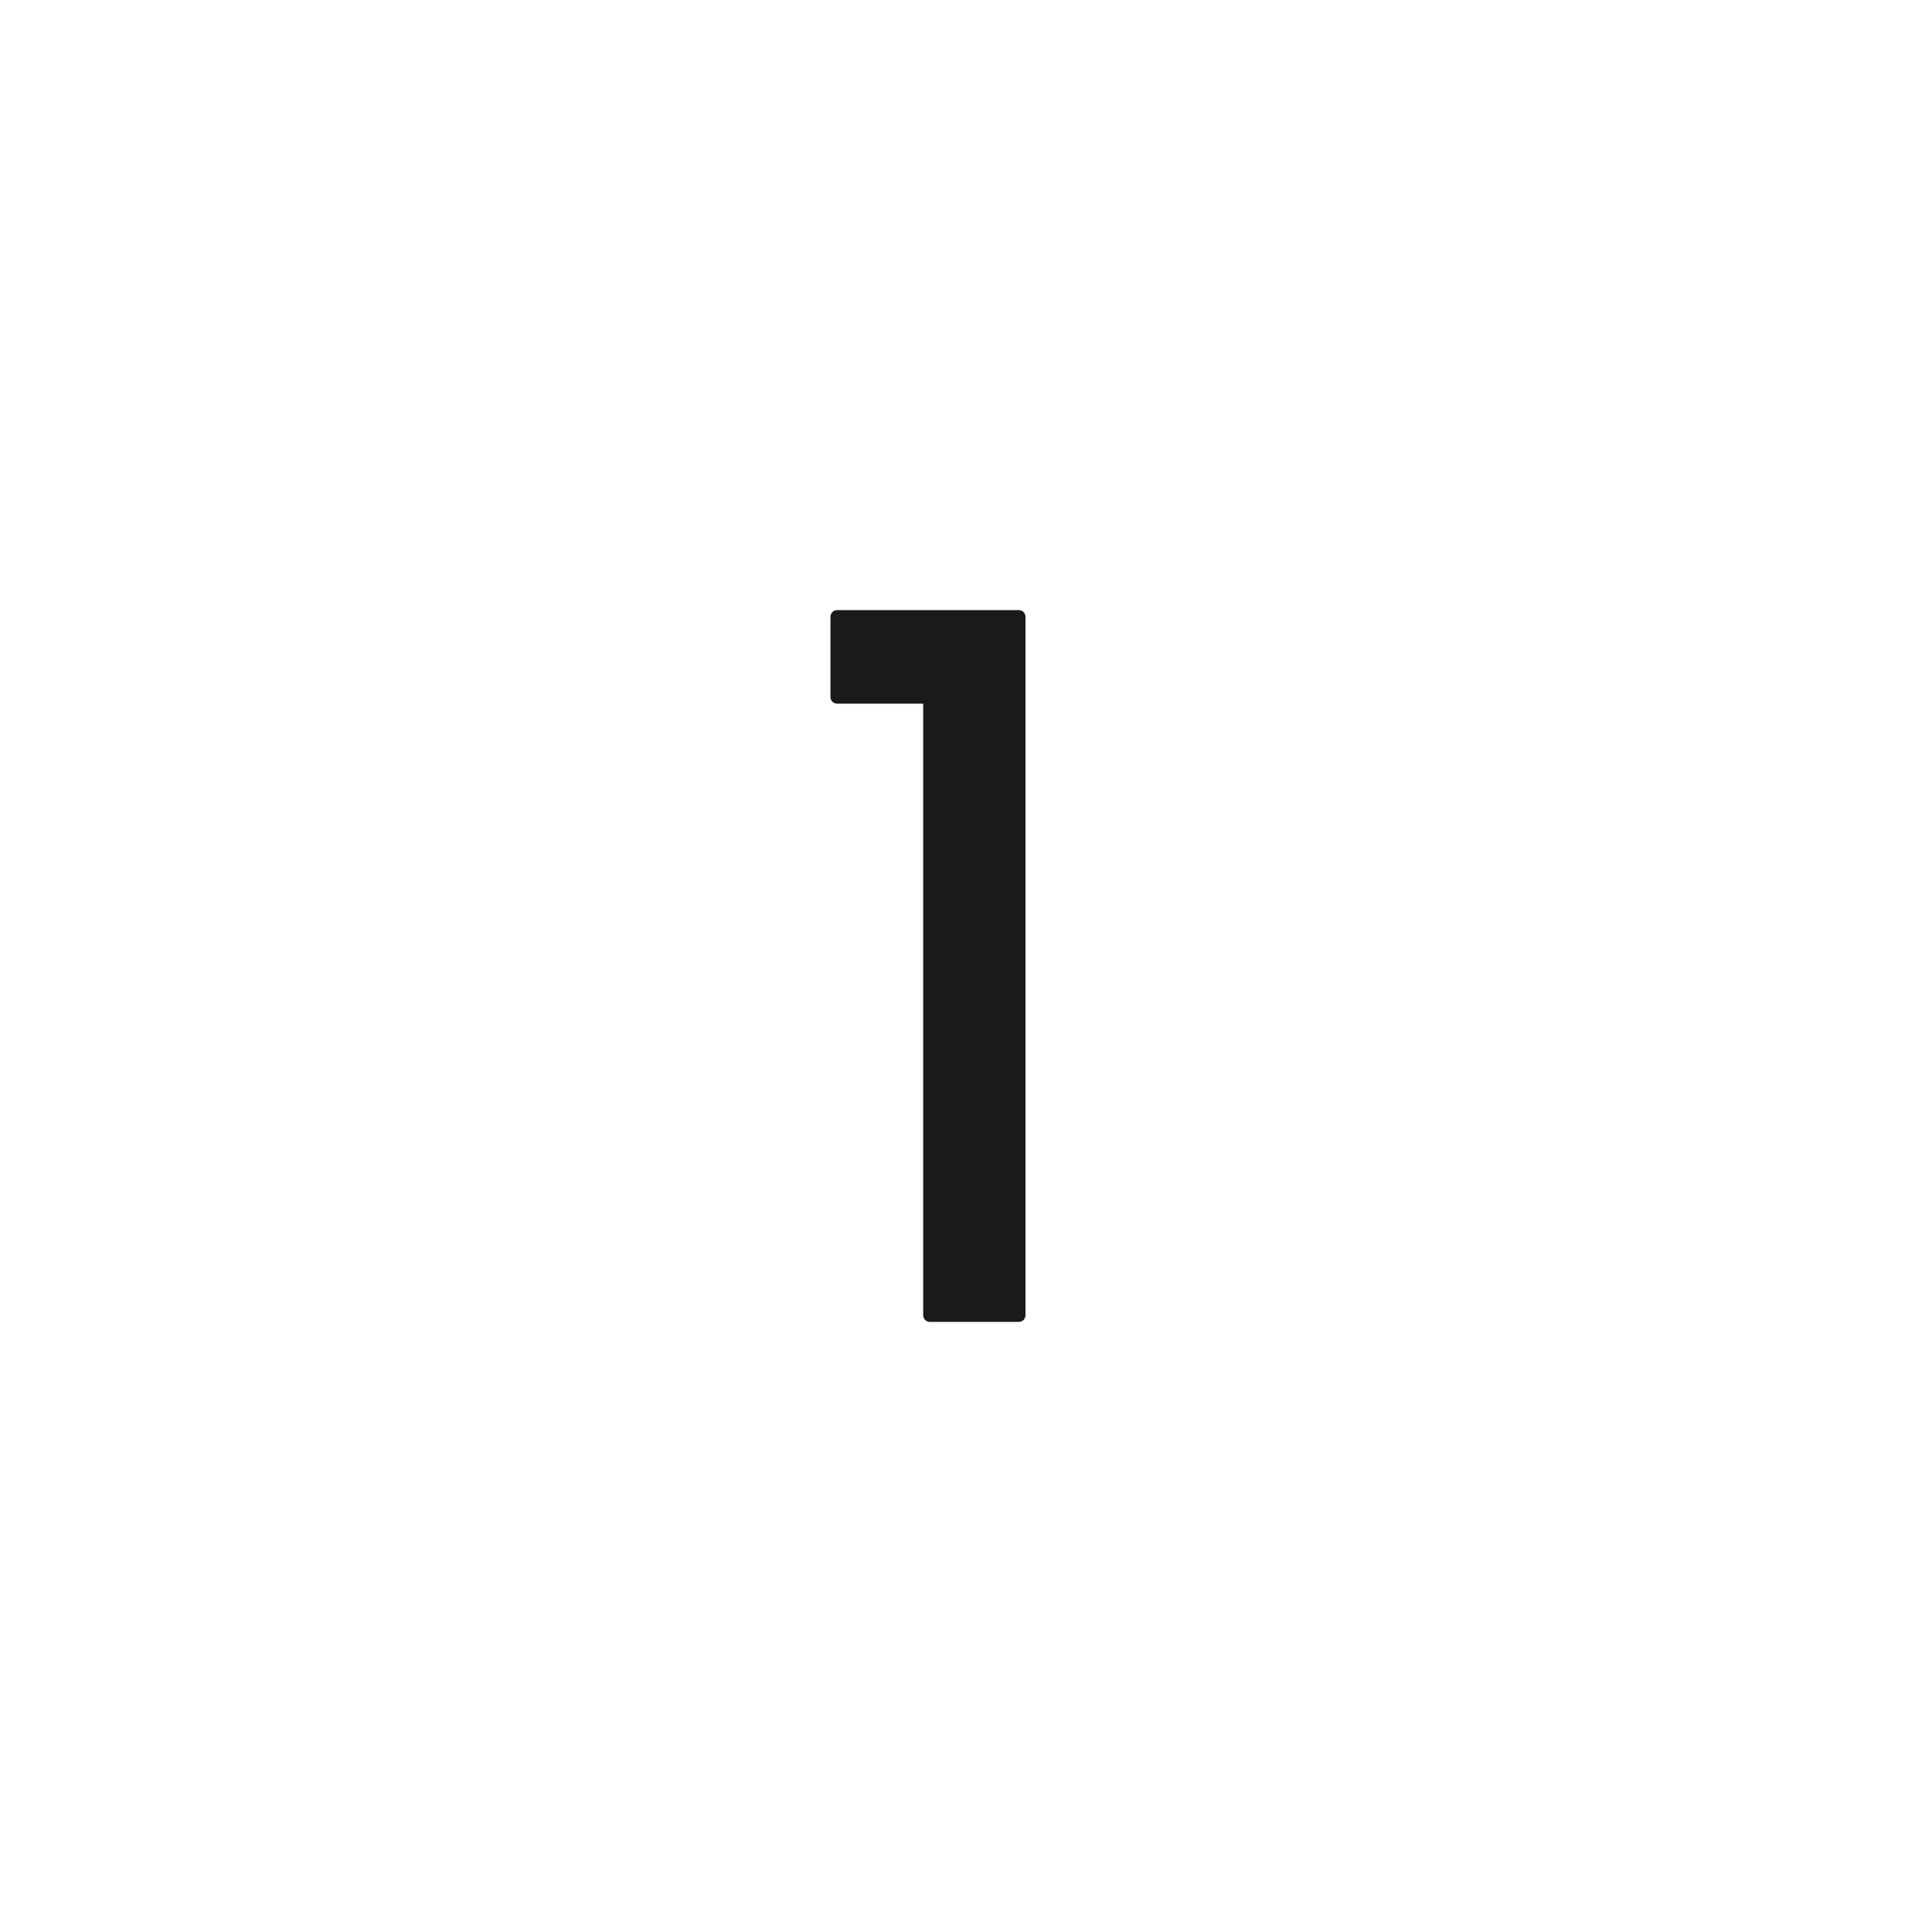
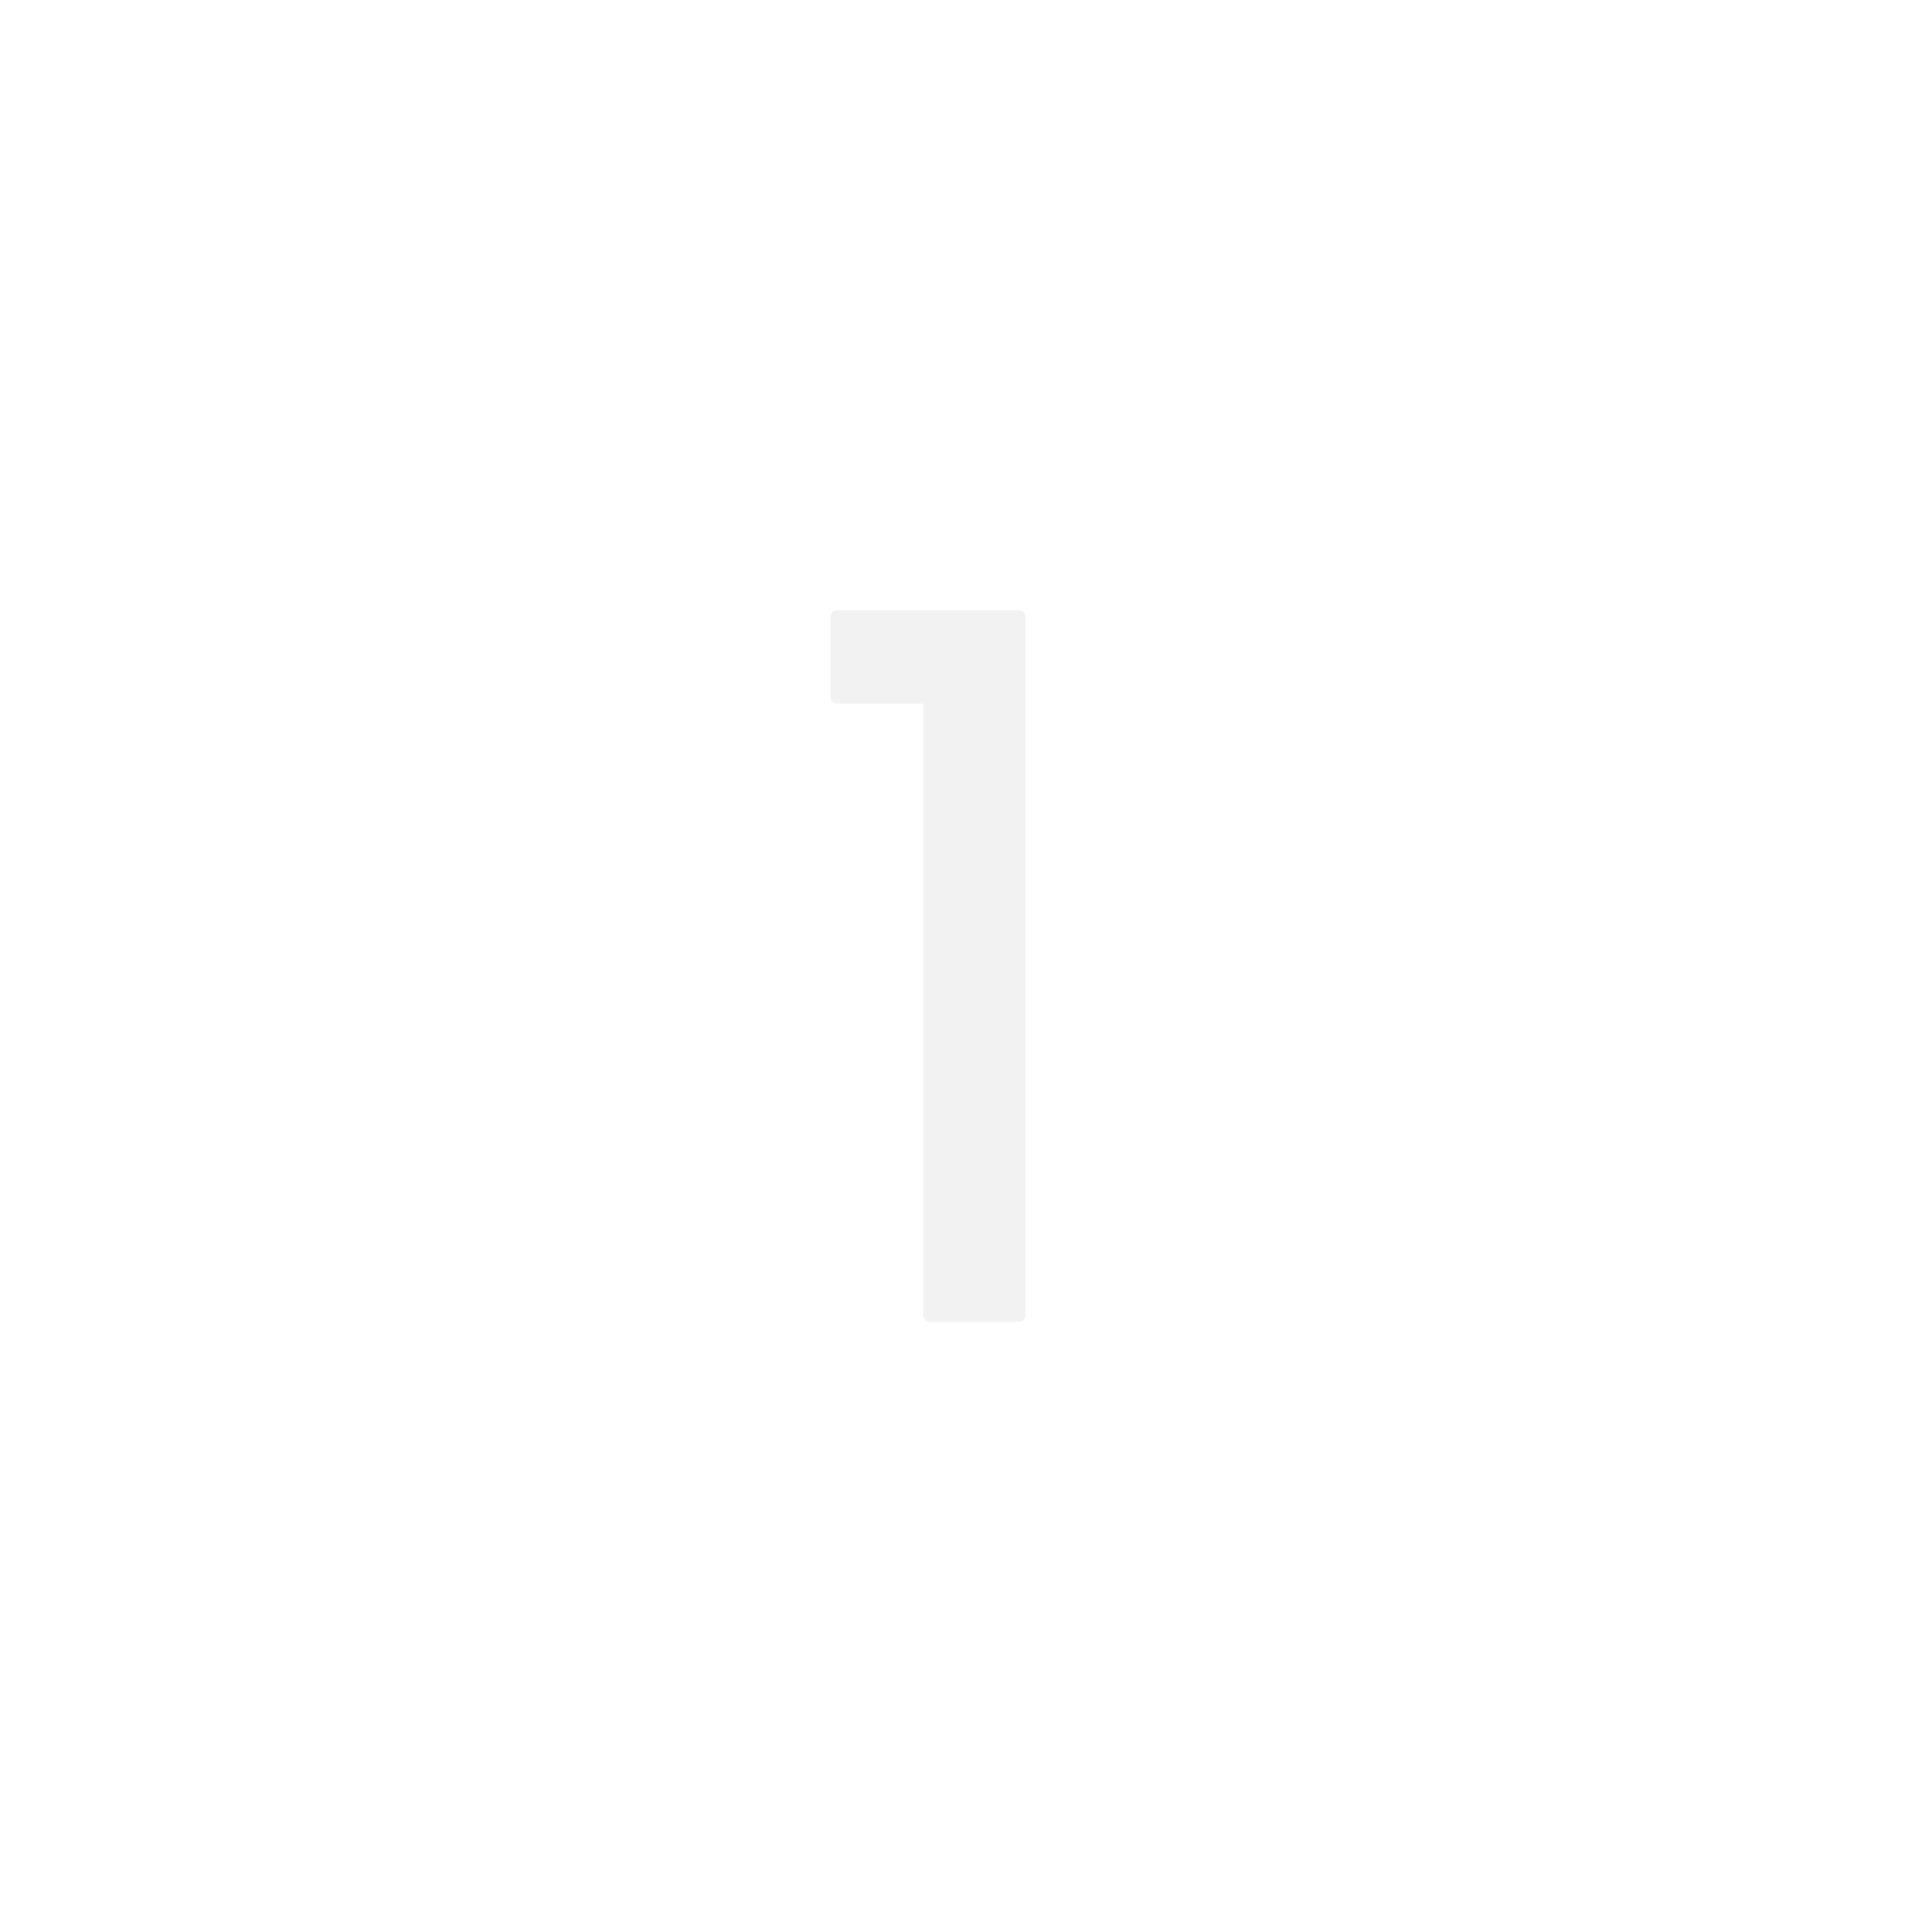
<svg xmlns="http://www.w3.org/2000/svg" viewBox="0 0 25.4 25.4" height="96" width="96">
  <g style="line-height:1.5;-inkscape-font-specification:Poppins;text-align:center">
-     <path style="-inkscape-font-specification:Poppins;text-align:center" d="M11.006 9.163V8.109h2.388v9.182h-1.169V9.163z" aria-label="1" font-weight="400" font-size="12.7" font-family="Poppins" letter-spacing="0" word-spacing="0" text-anchor="middle" fill="#1a1a1a" stroke="#1a1a1a" stroke-width=".176" stroke-linecap="round" stroke-linejoin="round" />
+     <path style="-inkscape-font-specification:Poppins;text-align:center" d="M11.006 9.163V8.109h2.388v9.182h-1.169V9.163z" aria-label="1" font-weight="400" font-size="12.7" font-family="Poppins" letter-spacing="0" word-spacing="0" text-anchor="middle" fill="#f2f2f2" stroke="#f2f2f2" stroke-width=".176" stroke-linecap="round" stroke-linejoin="round" />
  </g>
</svg>
